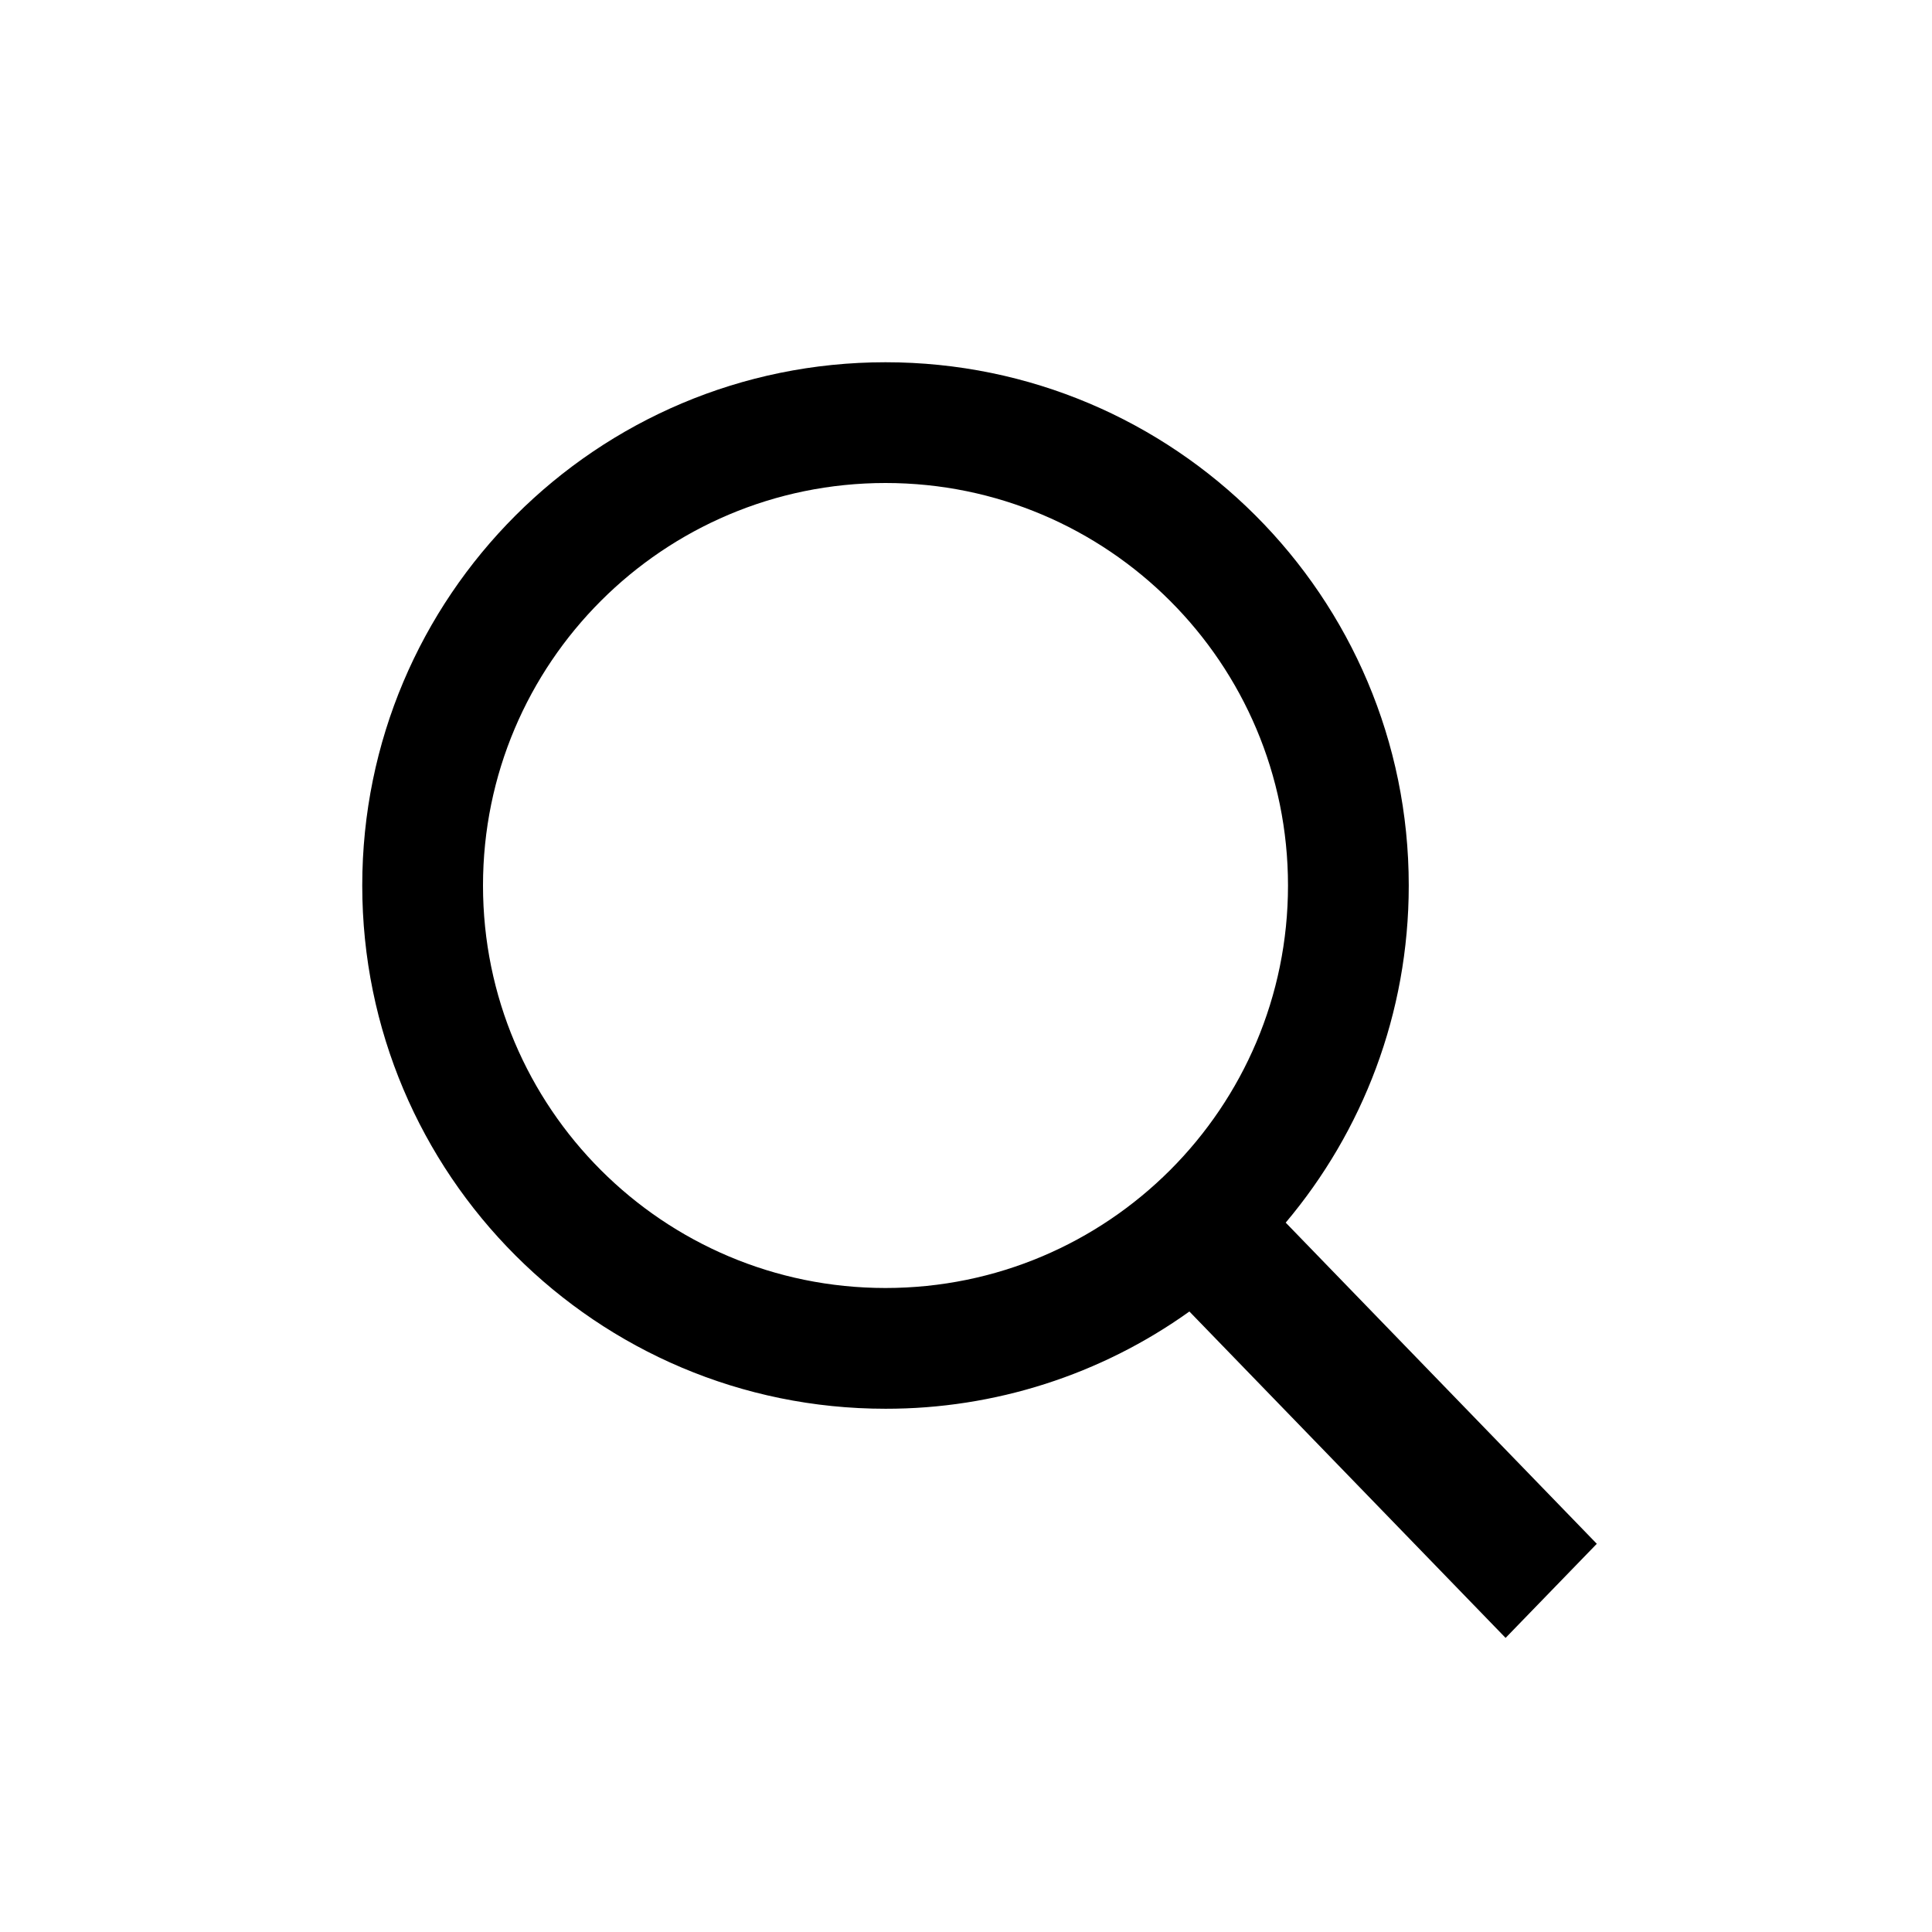
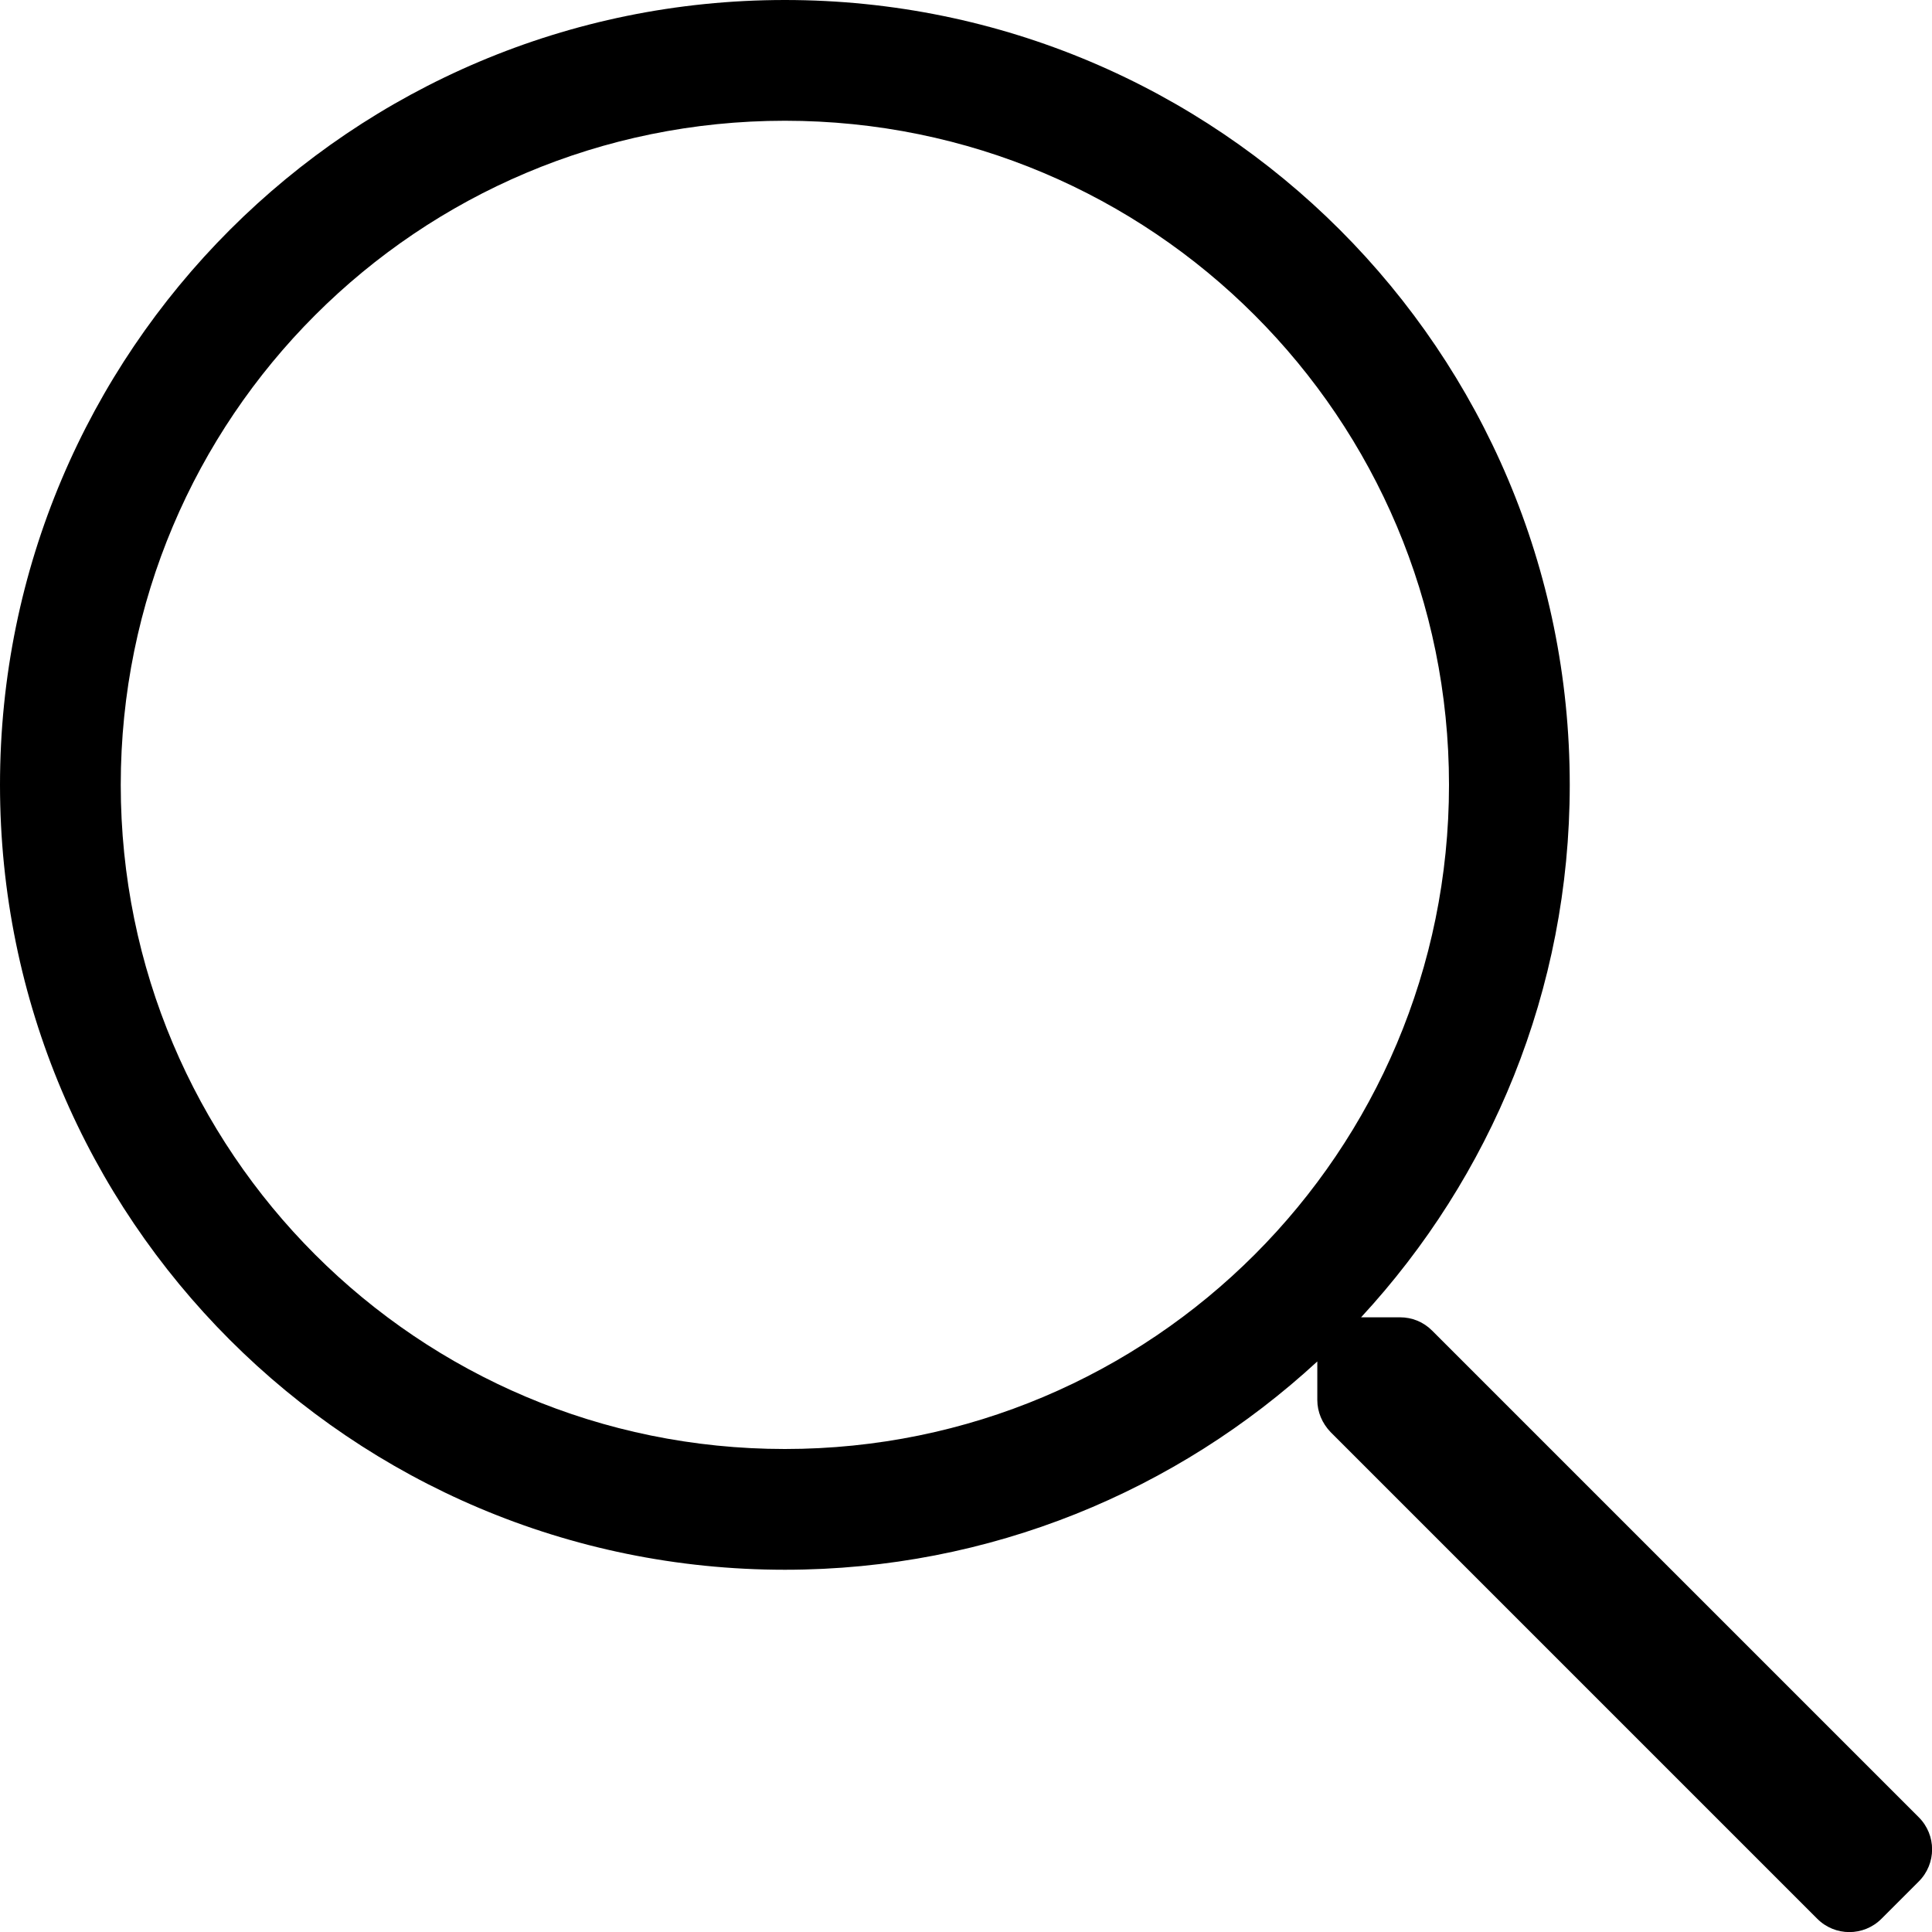
- <svg xmlns="http://www.w3.org/2000/svg" t="1644419624155" class="icon" viewBox="0 0 1024 1024" version="1.1" p-id="2161" width="100%" height="200">
-   <path d="M469.333 192c153.174 0 277.334 124.16 277.334 277.333 0 68.054-24.534 130.411-65.216 178.688L846.336 818.24l-48.341 49.877L630.4 695.125a276.053 276.053 0 0 1-161.067 51.542C316.16 746.667 192 622.507 192 469.333S316.16 192 469.333 192z m0 64C351.51 256 256 351.51 256 469.333s95.51 213.334 213.333 213.334 213.334-95.51 213.334-213.334S587.157 256 469.333 256z" p-id="2162" />
+ <svg xmlns="http://www.w3.org/2000/svg" viewBox="0 0 512 512">
+   <path d="M508.5 481.6l-129-129c-2.3-2.3-5.3-3.5-8.5-3.5h-10.3C395 312 416 262.5 416 208 416 93.1 322.9 0 208 0S0 93.1 0 208s93.1 208 208 208c54.5 0 104-21 141.1-55.2V371c0 3.2 1.3 6.2 3.5 8.5l129 129c4.7 4.7 12.3 4.7 17 0l9.9-9.9c4.7-4.7 4.7-12.3 0-17zM208 384c-97.3 0-176-78.7-176-176S110.7 32 208 32s176 78.7 176 176-78.7 176-176 176z" />
</svg>
